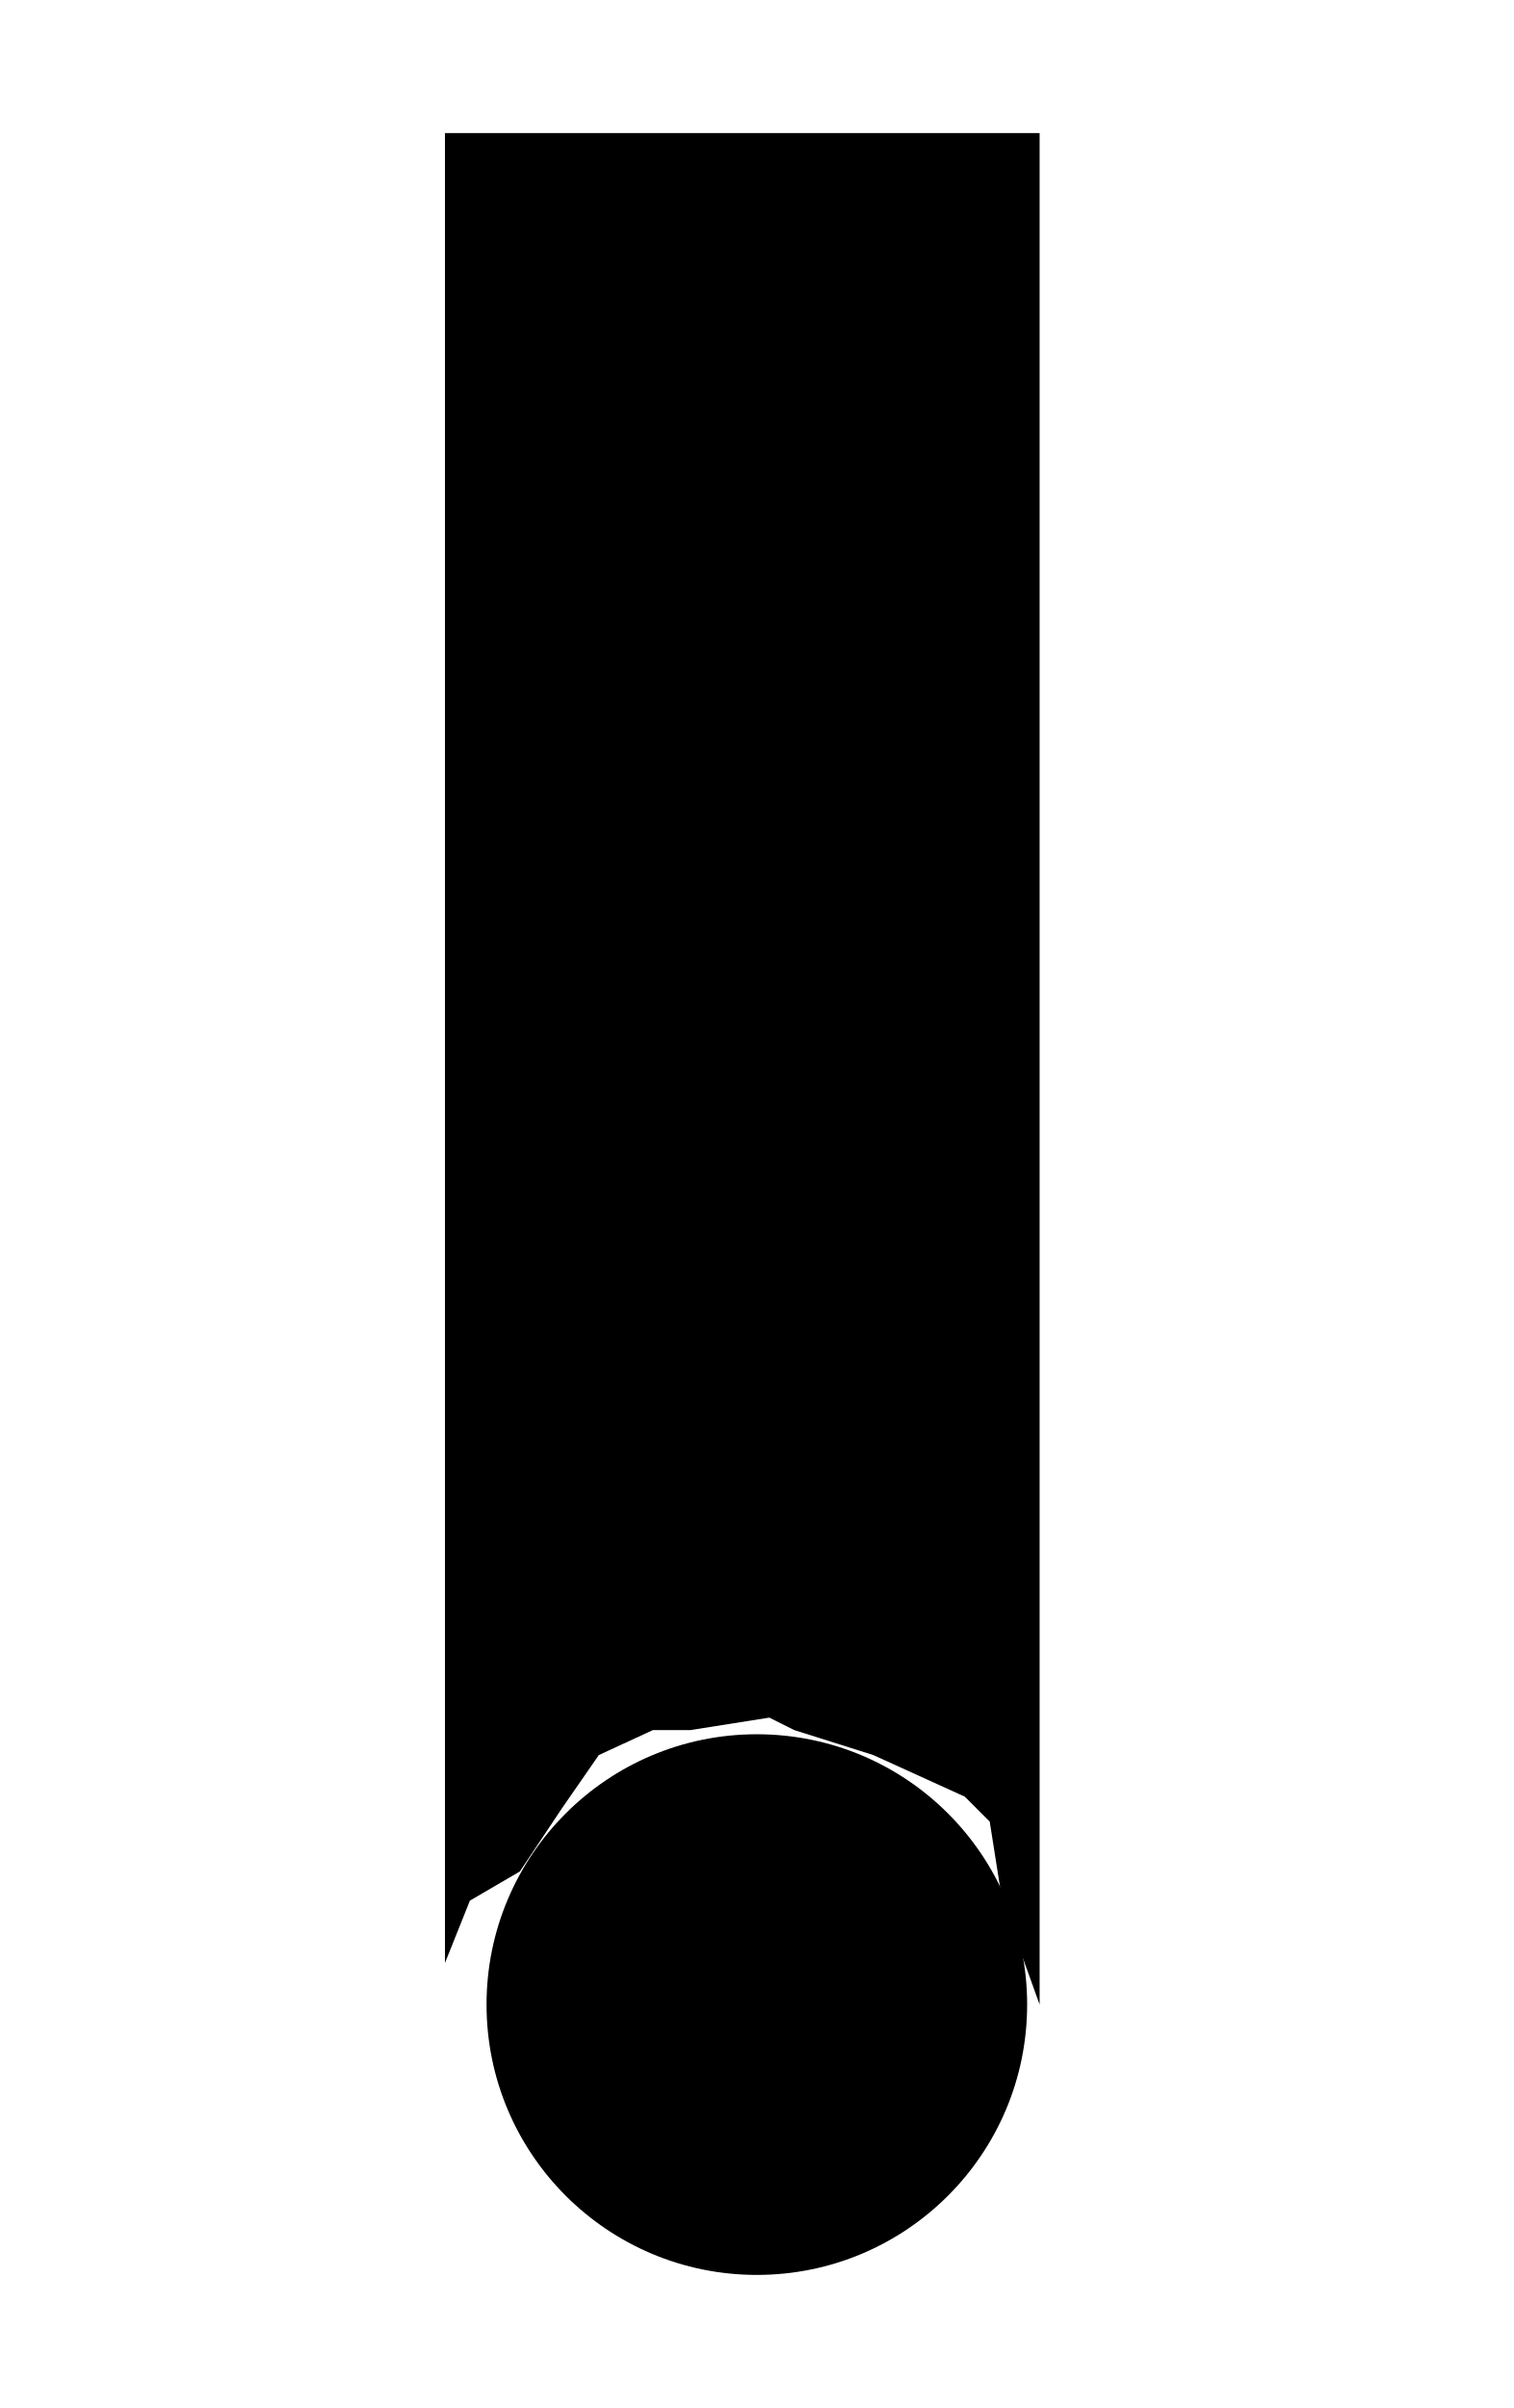
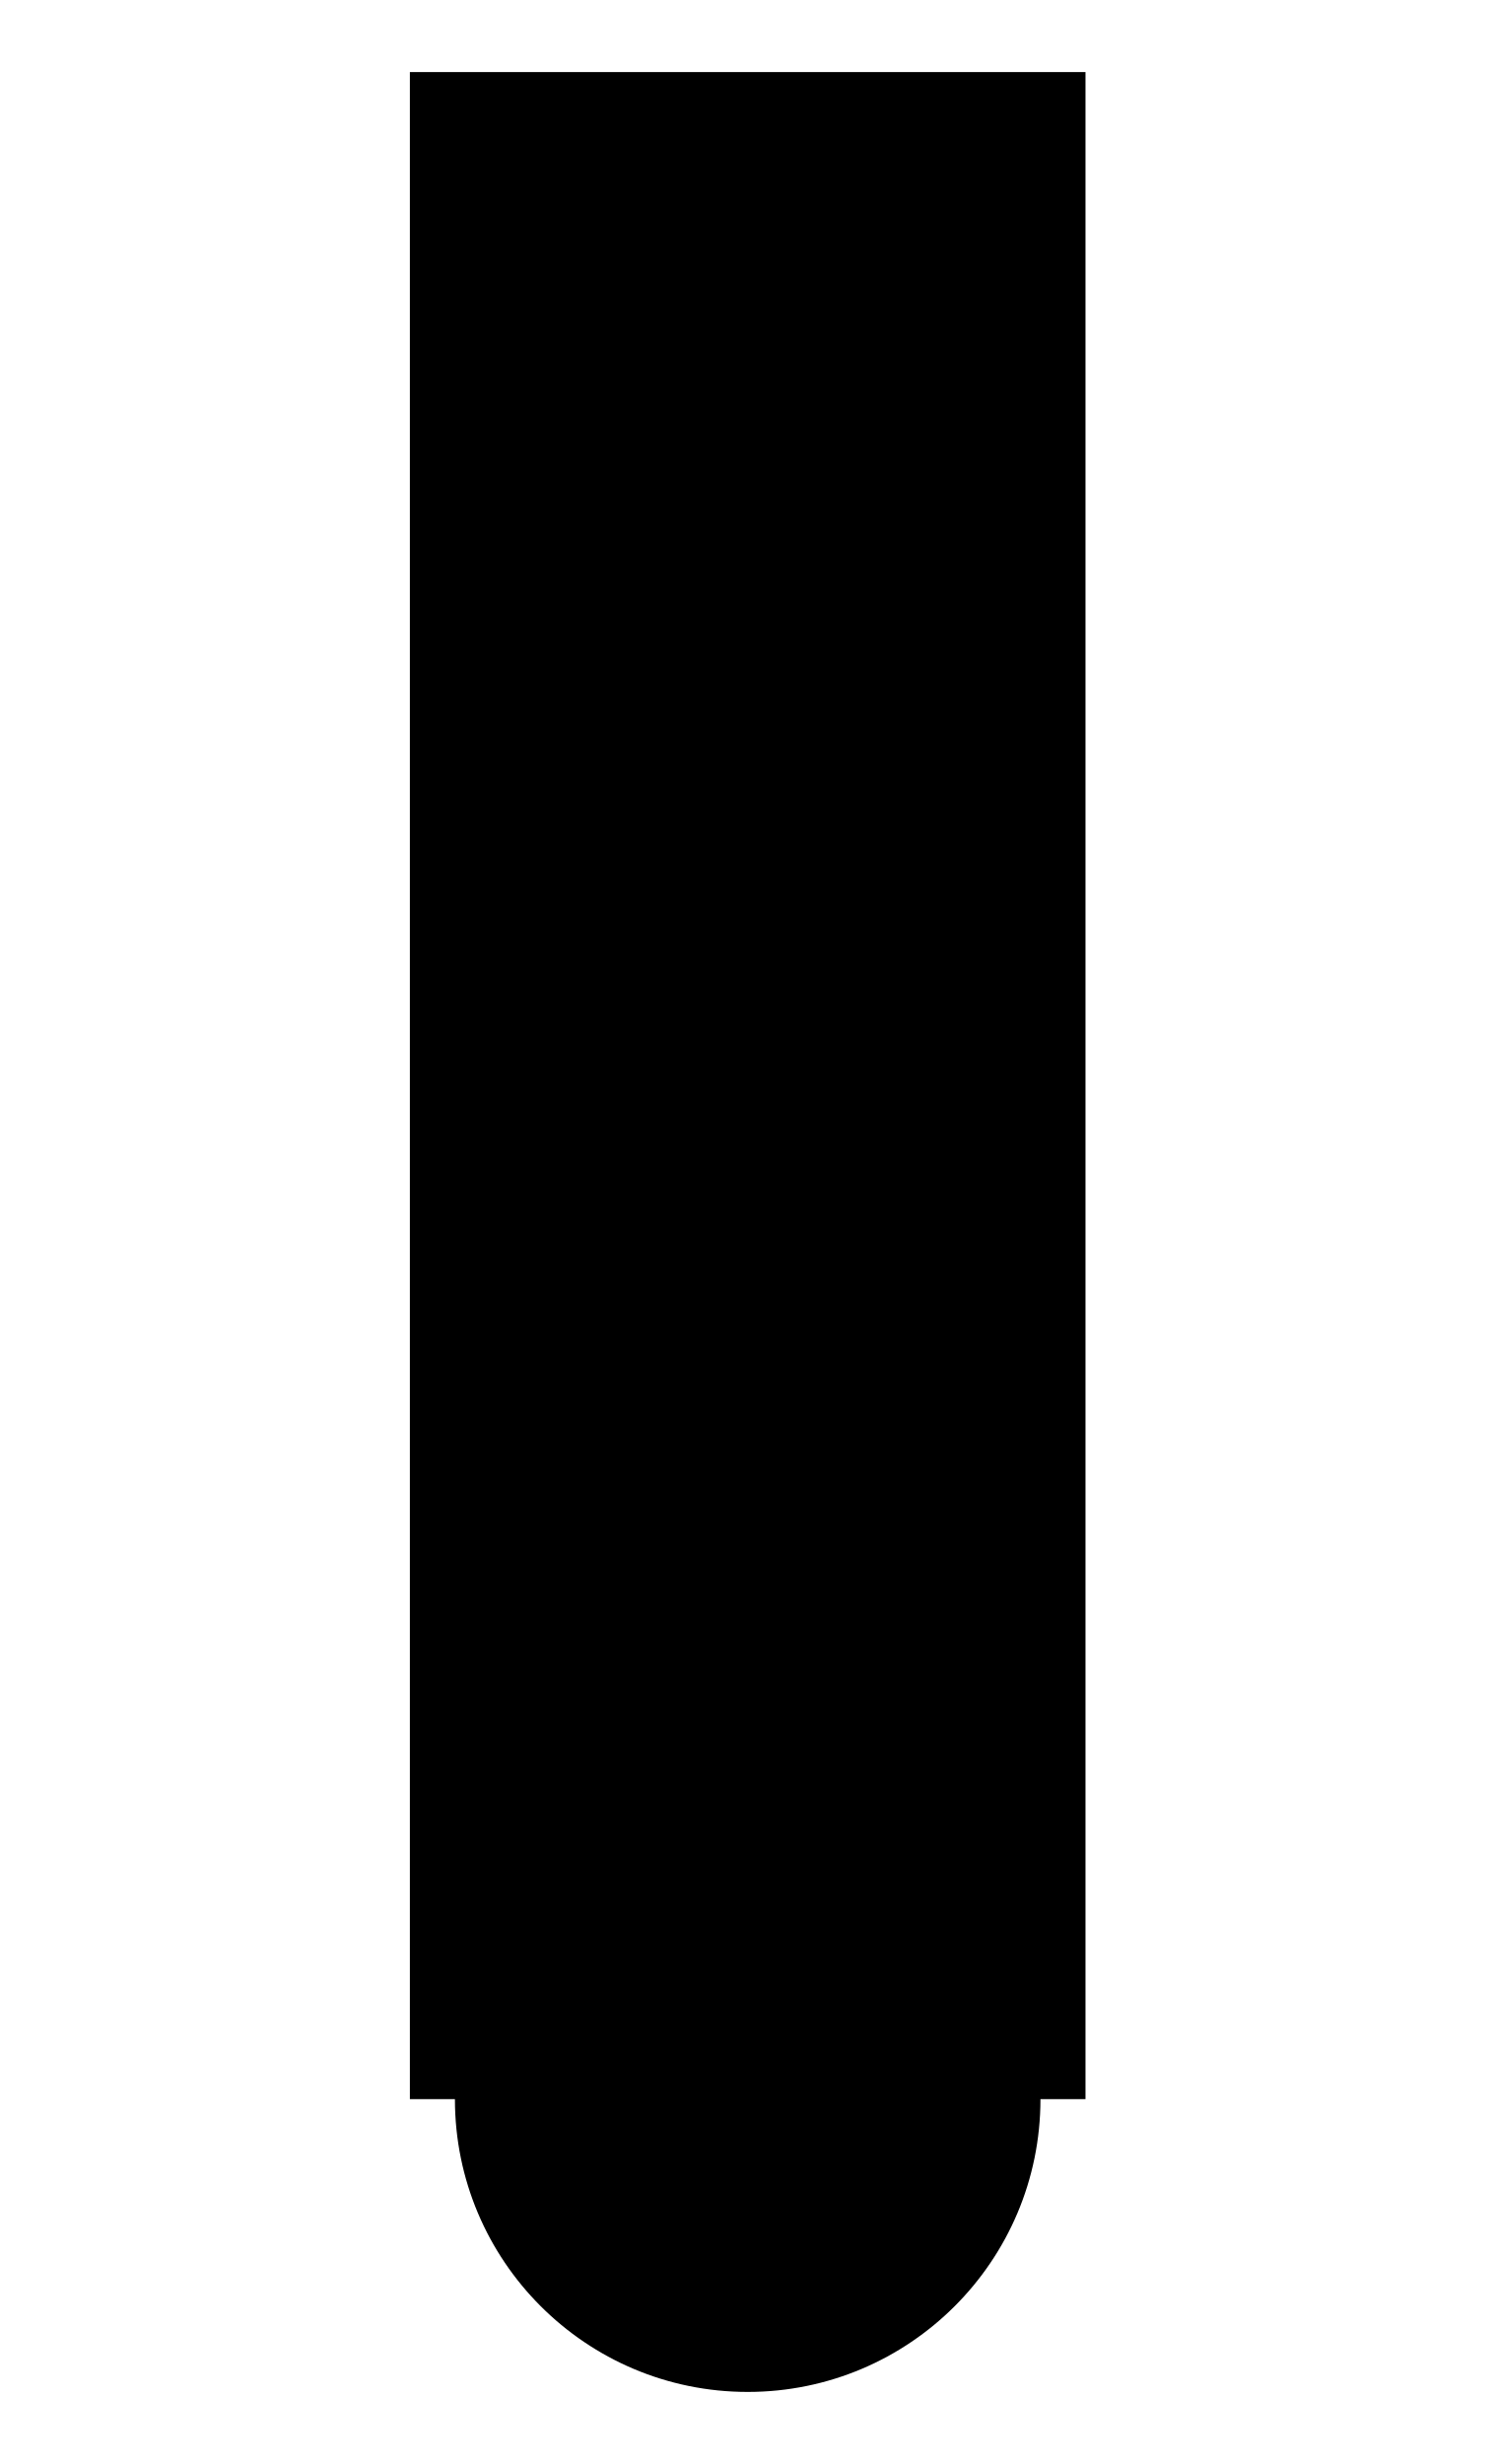
- <svg xmlns="http://www.w3.org/2000/svg" version="1.2" baseProfile="tiny" xml:space="preserve" shape-rendering="geometricPrecision" fill-rule="evenodd" width="3.64mm" height="5.79mm" viewBox="-1.82 -4.82 3.64 5.79">
+ <svg xmlns="http://www.w3.org/2000/svg" version="1.2" baseProfile="tiny" xml:space="preserve" style="shape-rendering:geometricPrecision; fill-rule:evenodd;" width="3.32mm" height="5.47mm" viewBox="-1.66 -4.66 3.32 5.47">
  <rect class="symbolBox layout" fill="none" x="-1.5" y="-4.5" height="5.15" width="3" />
  <rect class="svgBox layout" fill="none" x="-1.5" y="-4.5" height="5.15" width="3" />
-   <path d=" M -0.75,-0.07 L -0.75,-4.5 L 0.68,-4.5 L 0.68,0 L 0.59,-0.25 L 0.56,-0.44 L 0.5,-0.5 L 0.28,-0.6 L 0.09,-0.66 L 0.03,-0.69 L -0.16,-0.66 L -0.25,-0.66 L -0.38,-0.6 L -0.47,-0.47 L -0.57,-0.32 L -0.69,-0.25 L -0.75,-0.1 L -0.75,0 Z" class="fCHBLK" />
-   <circle class="f0 sCHBLK" stroke-width="0.64" cx="0" cy="0" r="0.65" />
-   <path d=" M -1.5,0 L -0.66,0" class="sl f0 sCHBLK" stroke-width="0.64" />
-   <path d=" M 0.65,0 L 1.5,0" class="sl f0 sCHBLK" stroke-width="0.64" />
-   <circle class="pivotPoint layout" fill="none" cx="0" cy="0" r="1" />
+   <path d=" M -0.75,0 L -0.75,-4.5 L 0.75,-4.5 L 0.75,0" class="sl f0 sOUTLW" style="stroke-width: 0.32;" />
+   <circle class="f0 sOUTLW" style="stroke-width: 0.32;" cx="0" cy="0" r="0.65" />
+   <path d=" M -1.5,0 L -0.66,0" class="sl f0 sOUTLW" style="stroke-width: 0.32;" />
+   <path d=" M 0.65,0 L 1.5,0" class="sl f0 sOUTLW" style="stroke-width: 0.32;" />
+   <circle class="fDEPDW" cx="0" cy="0" r="0.52" />
+   <circle class="pivotPoint layout" fill="none" cx="0" cy="0" r="0.2" />
</svg>
